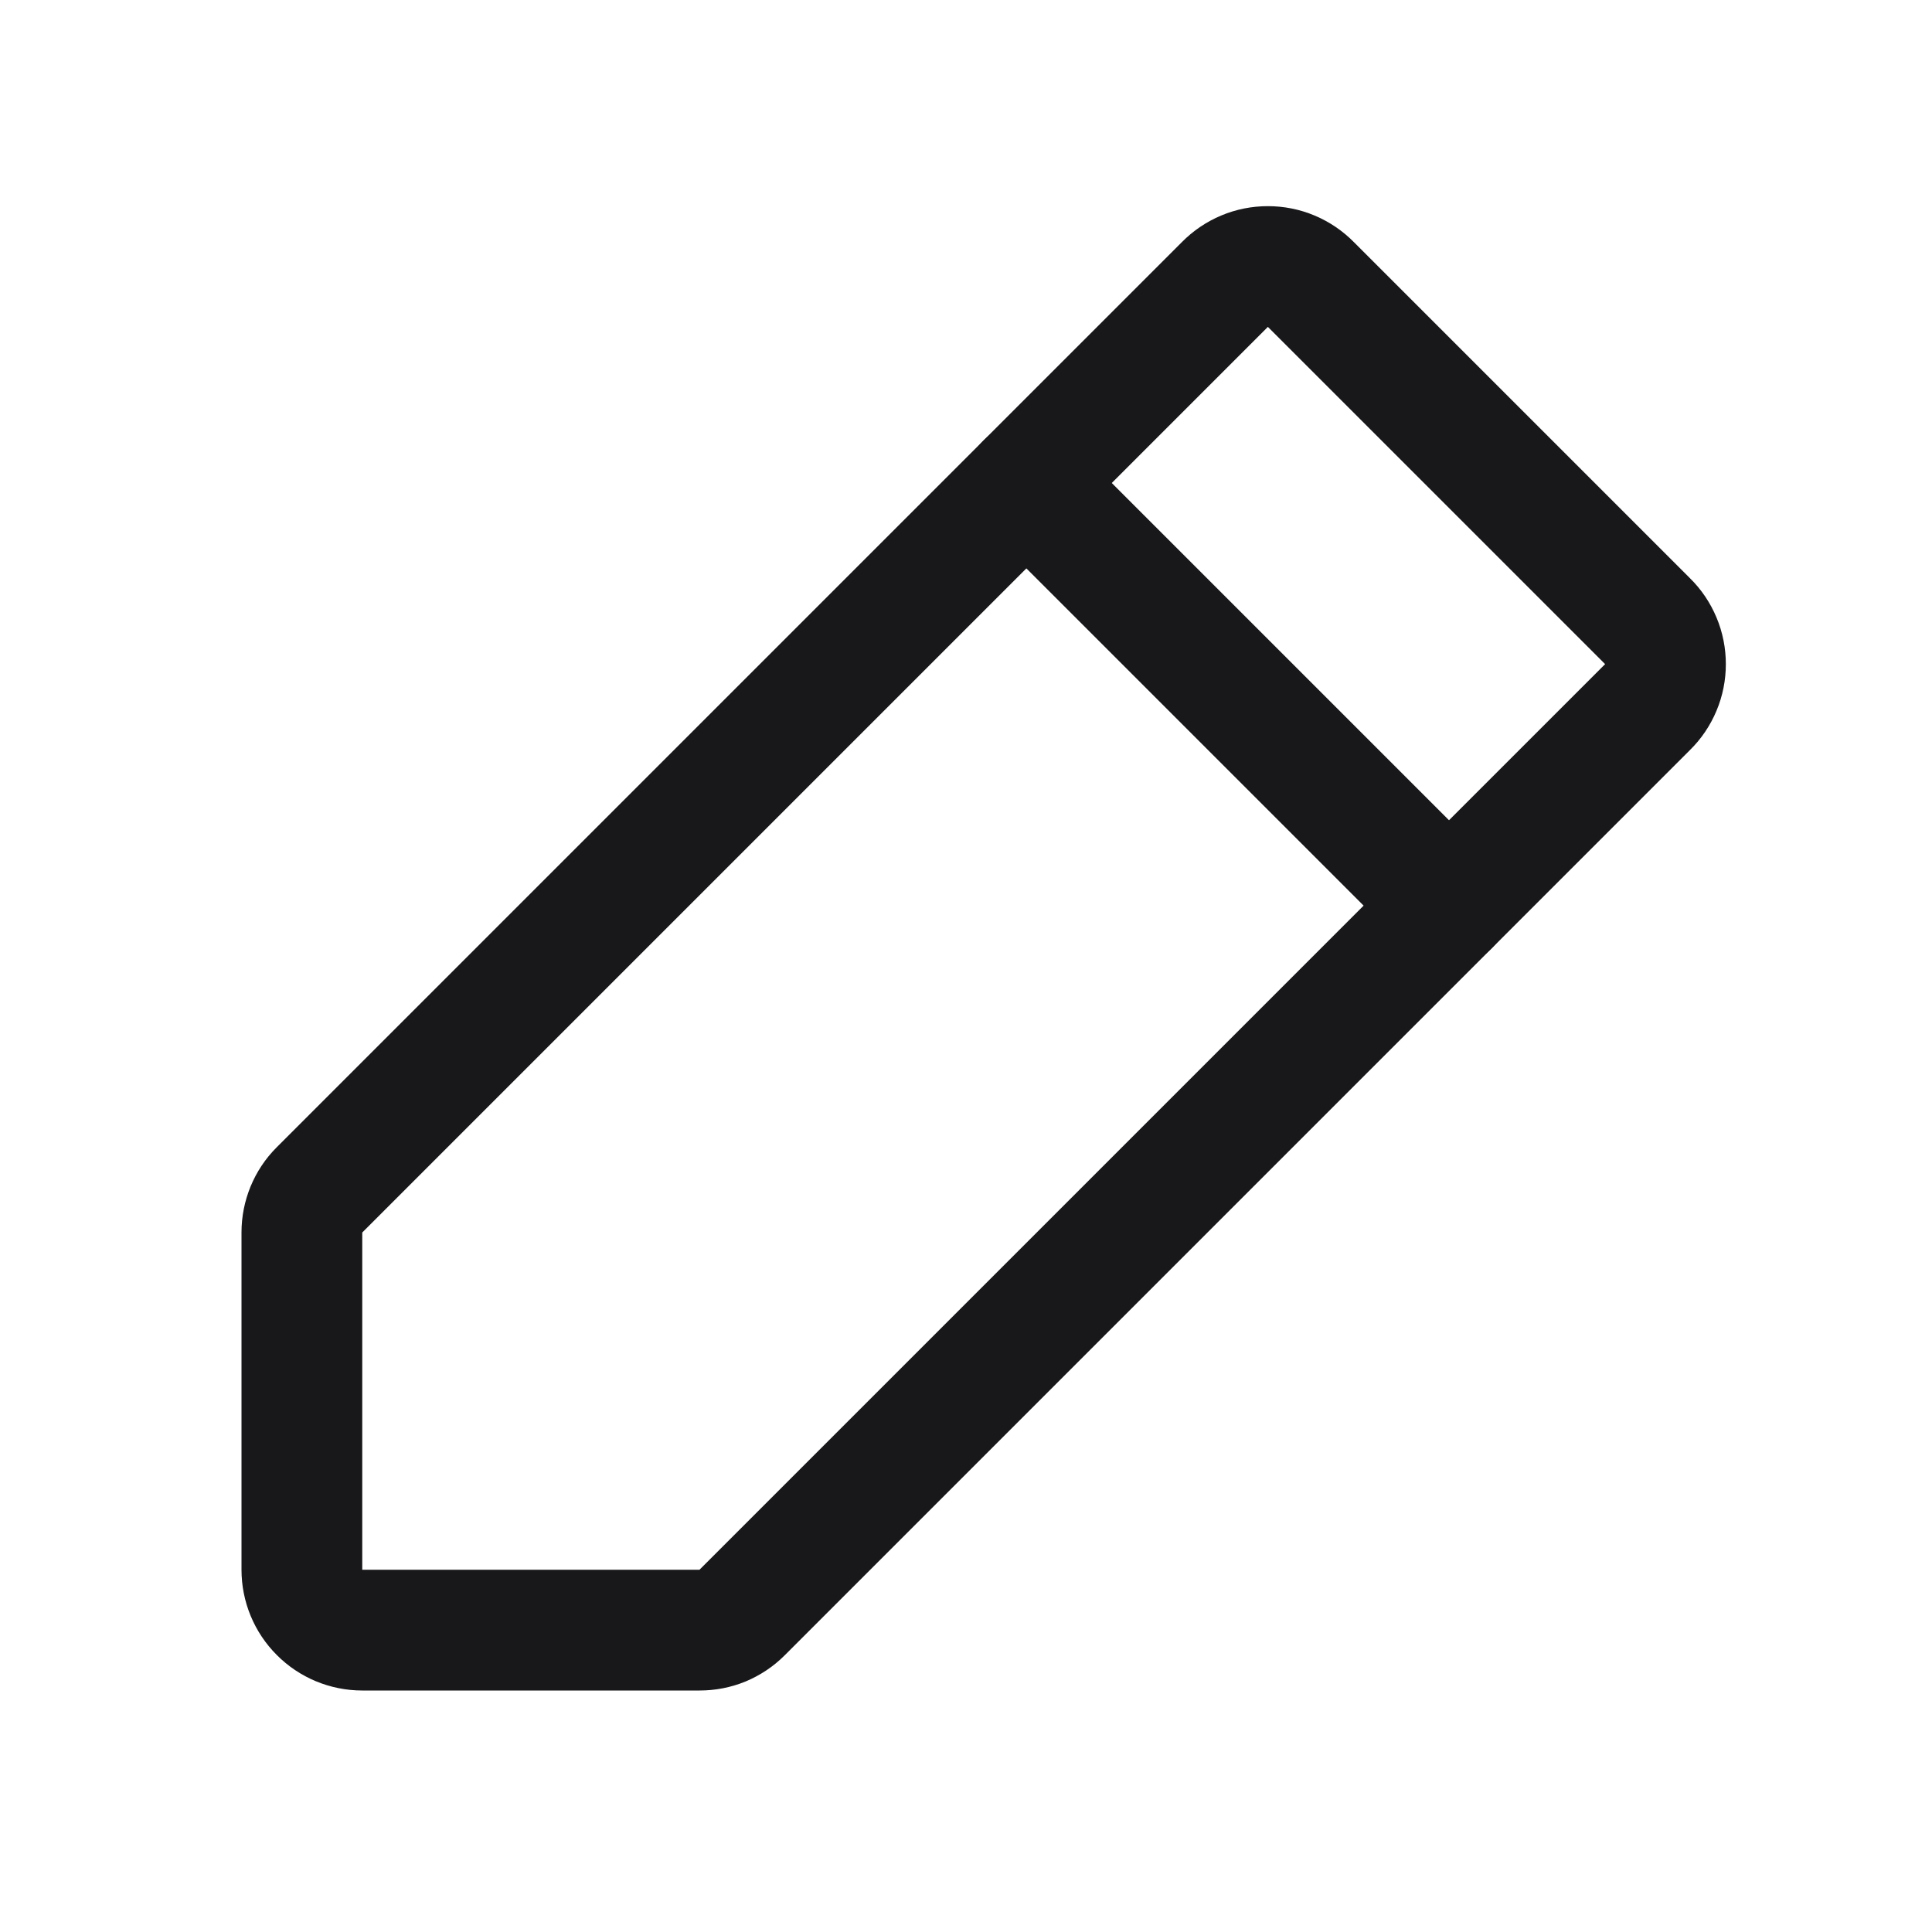
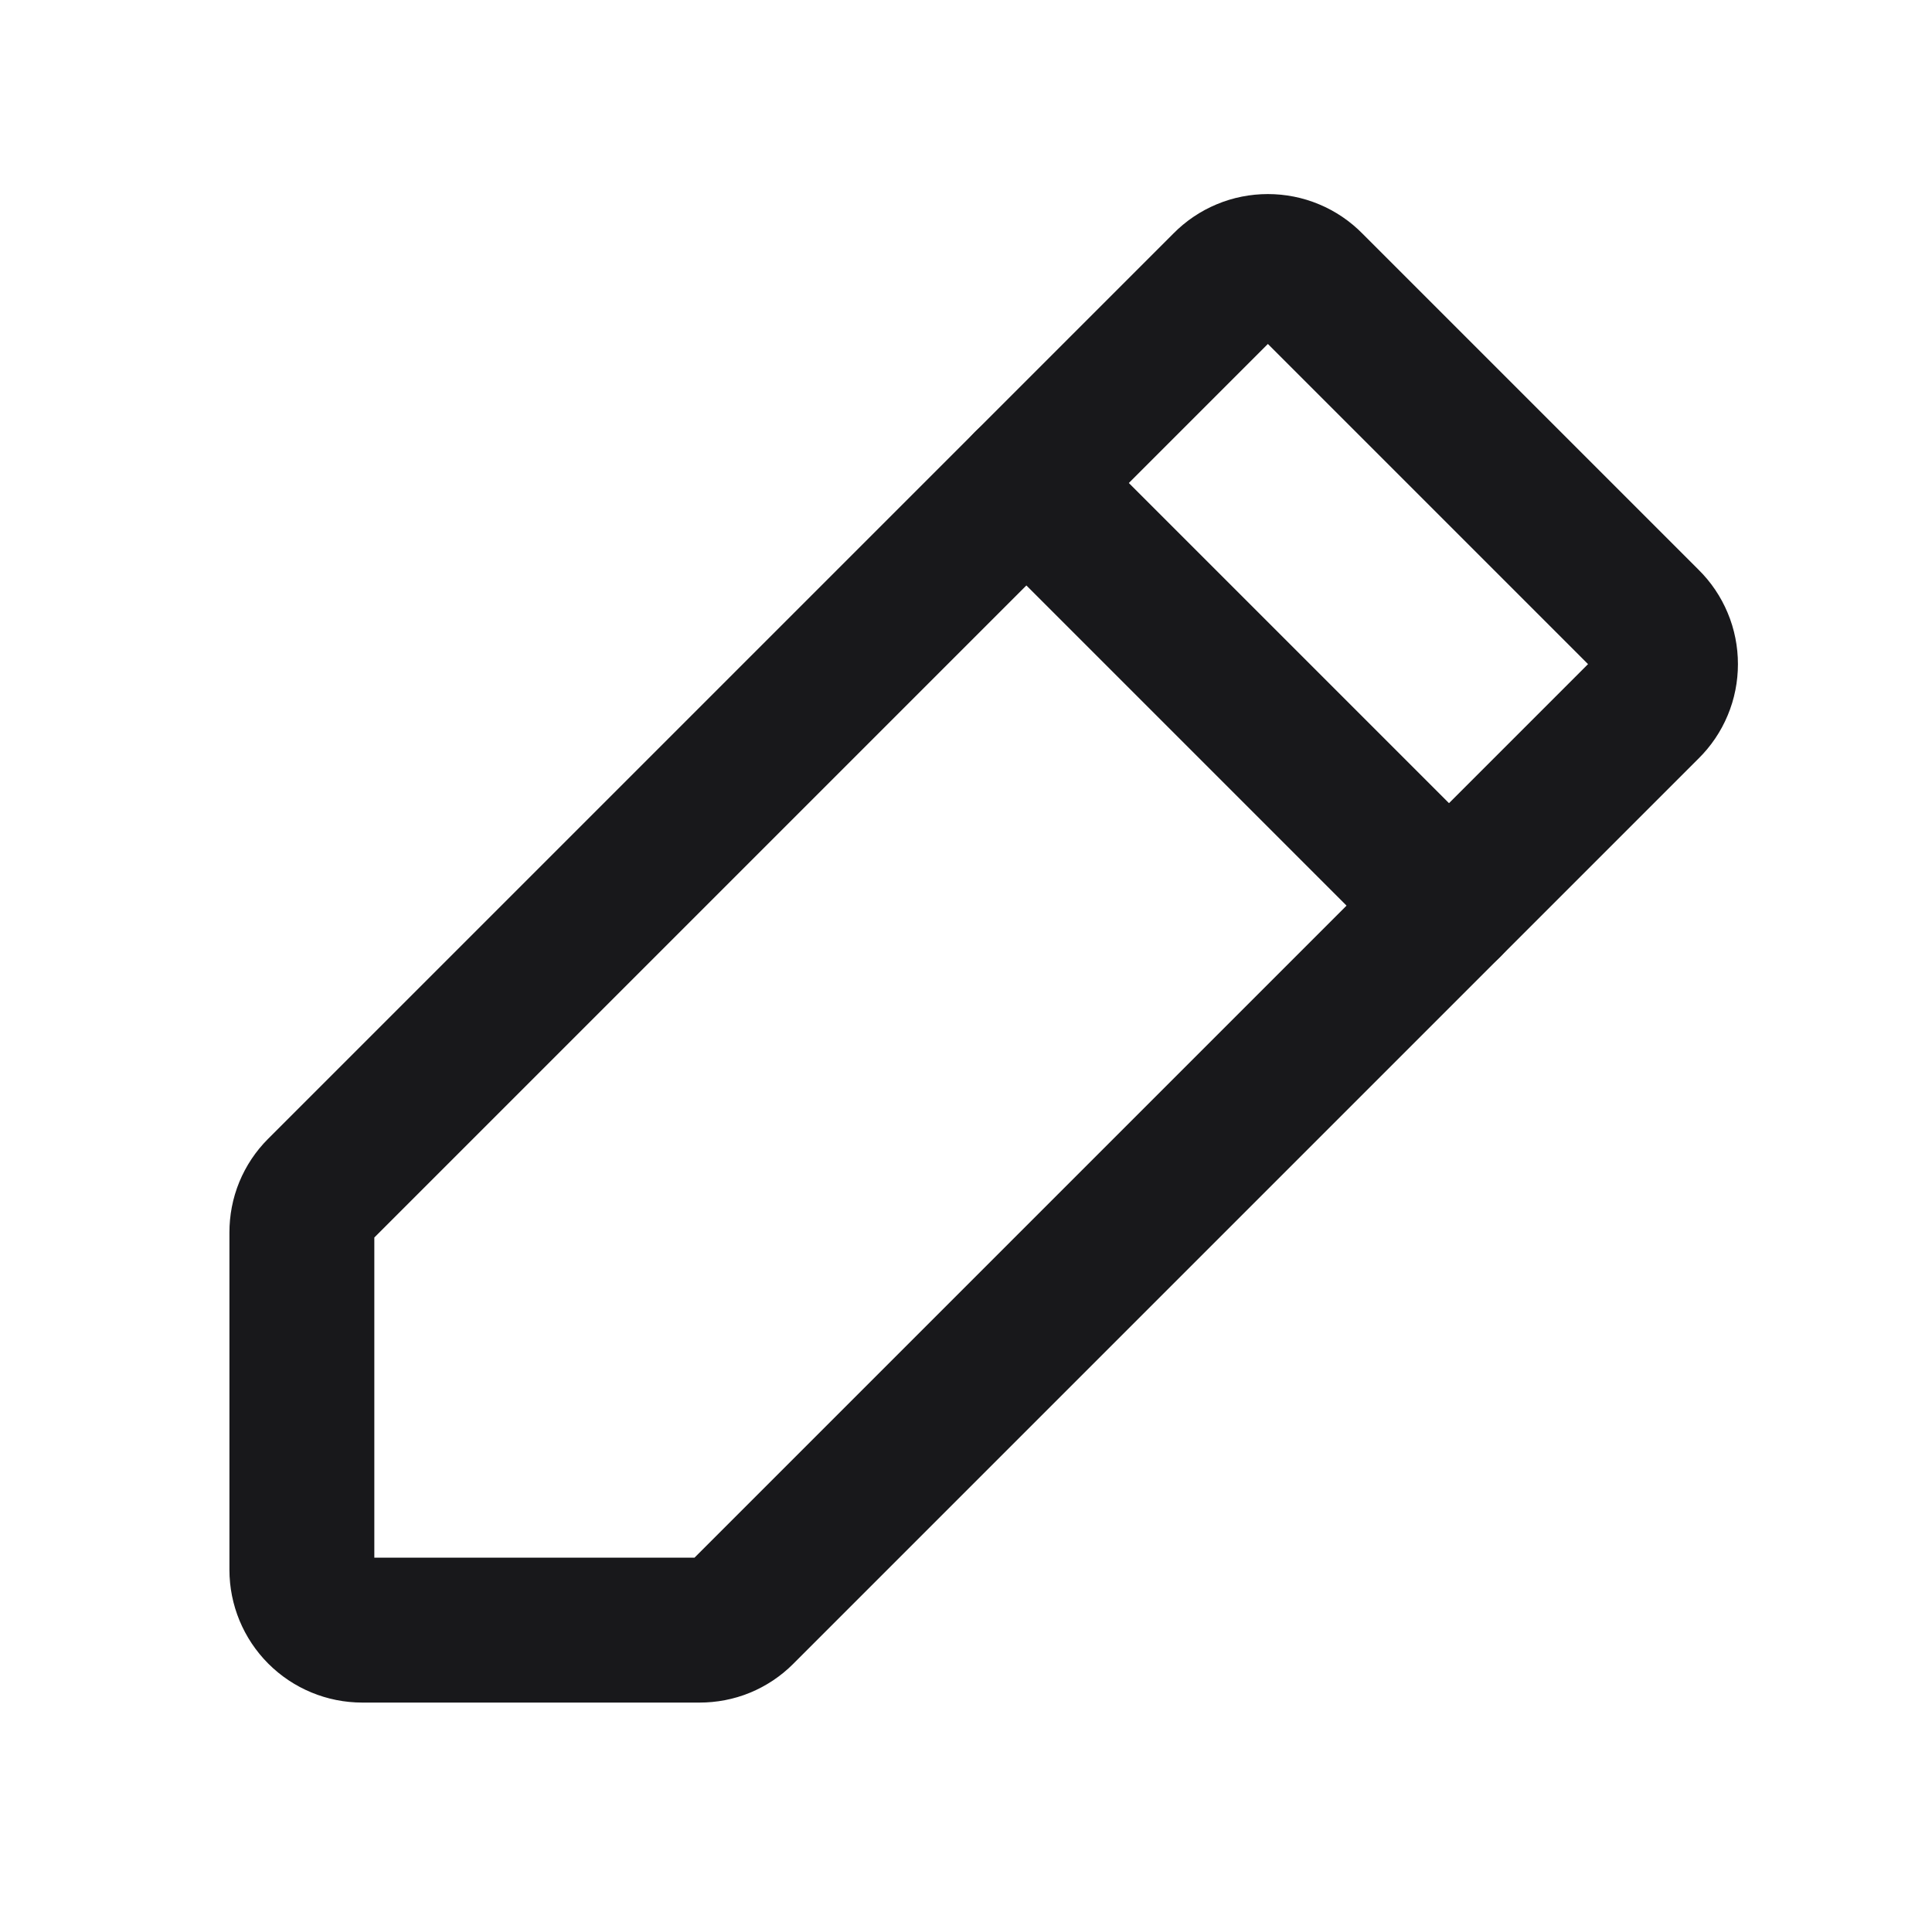
- <svg xmlns="http://www.w3.org/2000/svg" width="24" height="24" viewBox="0 0 24 24" fill="none">
-   <path d="M8.691 20.25H4.5C4.301 20.25 4.11 20.171 3.97 20.03C3.829 19.89 3.75 19.699 3.75 19.5V15.309C3.75 15.212 3.769 15.116 3.806 15.025C3.843 14.935 3.897 14.853 3.966 14.784L15.216 3.534C15.285 3.464 15.369 3.407 15.46 3.369C15.552 3.33 15.65 3.311 15.75 3.311C15.85 3.311 15.948 3.33 16.04 3.369C16.131 3.407 16.215 3.464 16.284 3.534L20.466 7.716C20.537 7.785 20.593 7.869 20.631 7.96C20.67 8.052 20.689 8.151 20.689 8.25C20.689 8.349 20.67 8.448 20.631 8.54C20.593 8.631 20.537 8.715 20.466 8.784L9.216 20.034C9.147 20.103 9.065 20.157 8.975 20.195C8.885 20.232 8.788 20.25 8.691 20.25V20.25Z" stroke="#18181B" stroke-width="1.5" stroke-linecap="round" stroke-linejoin="round" />
-   <path d="M12.75 6L18 11.25" stroke="#18181B" stroke-width="1.5" stroke-linecap="round" stroke-linejoin="round" />
+ <svg xmlns="http://www.w3.org/2000/svg" width="20" height="20" viewBox="0 0 20 20" fill="none">
+   <path d="M7.242 16.875H3.75C3.584 16.875 3.425 16.809 3.308 16.692C3.191 16.575 3.125 16.416 3.125 16.25V12.758C3.125 12.677 3.14 12.596 3.171 12.521C3.202 12.446 3.247 12.378 3.305 12.32L12.68 2.945C12.738 2.886 12.807 2.839 12.884 2.807C12.96 2.775 13.042 2.759 13.125 2.759C13.208 2.759 13.29 2.775 13.366 2.807C13.443 2.839 13.512 2.886 13.57 2.945L17.055 6.43C17.114 6.488 17.161 6.557 17.193 6.634C17.225 6.71 17.241 6.792 17.241 6.875C17.241 6.958 17.225 7.04 17.193 7.116C17.161 7.193 17.114 7.262 17.055 7.32L7.68 16.695C7.622 16.753 7.554 16.798 7.479 16.829C7.404 16.86 7.323 16.875 7.242 16.875V16.875Z" stroke="#18181B" stroke-width="1.5" stroke-linecap="round" stroke-linejoin="round" />
+   <path d="M10.625 5L15 9.375" stroke="#18181B" stroke-width="1.5" stroke-linecap="round" stroke-linejoin="round" />
</svg>
